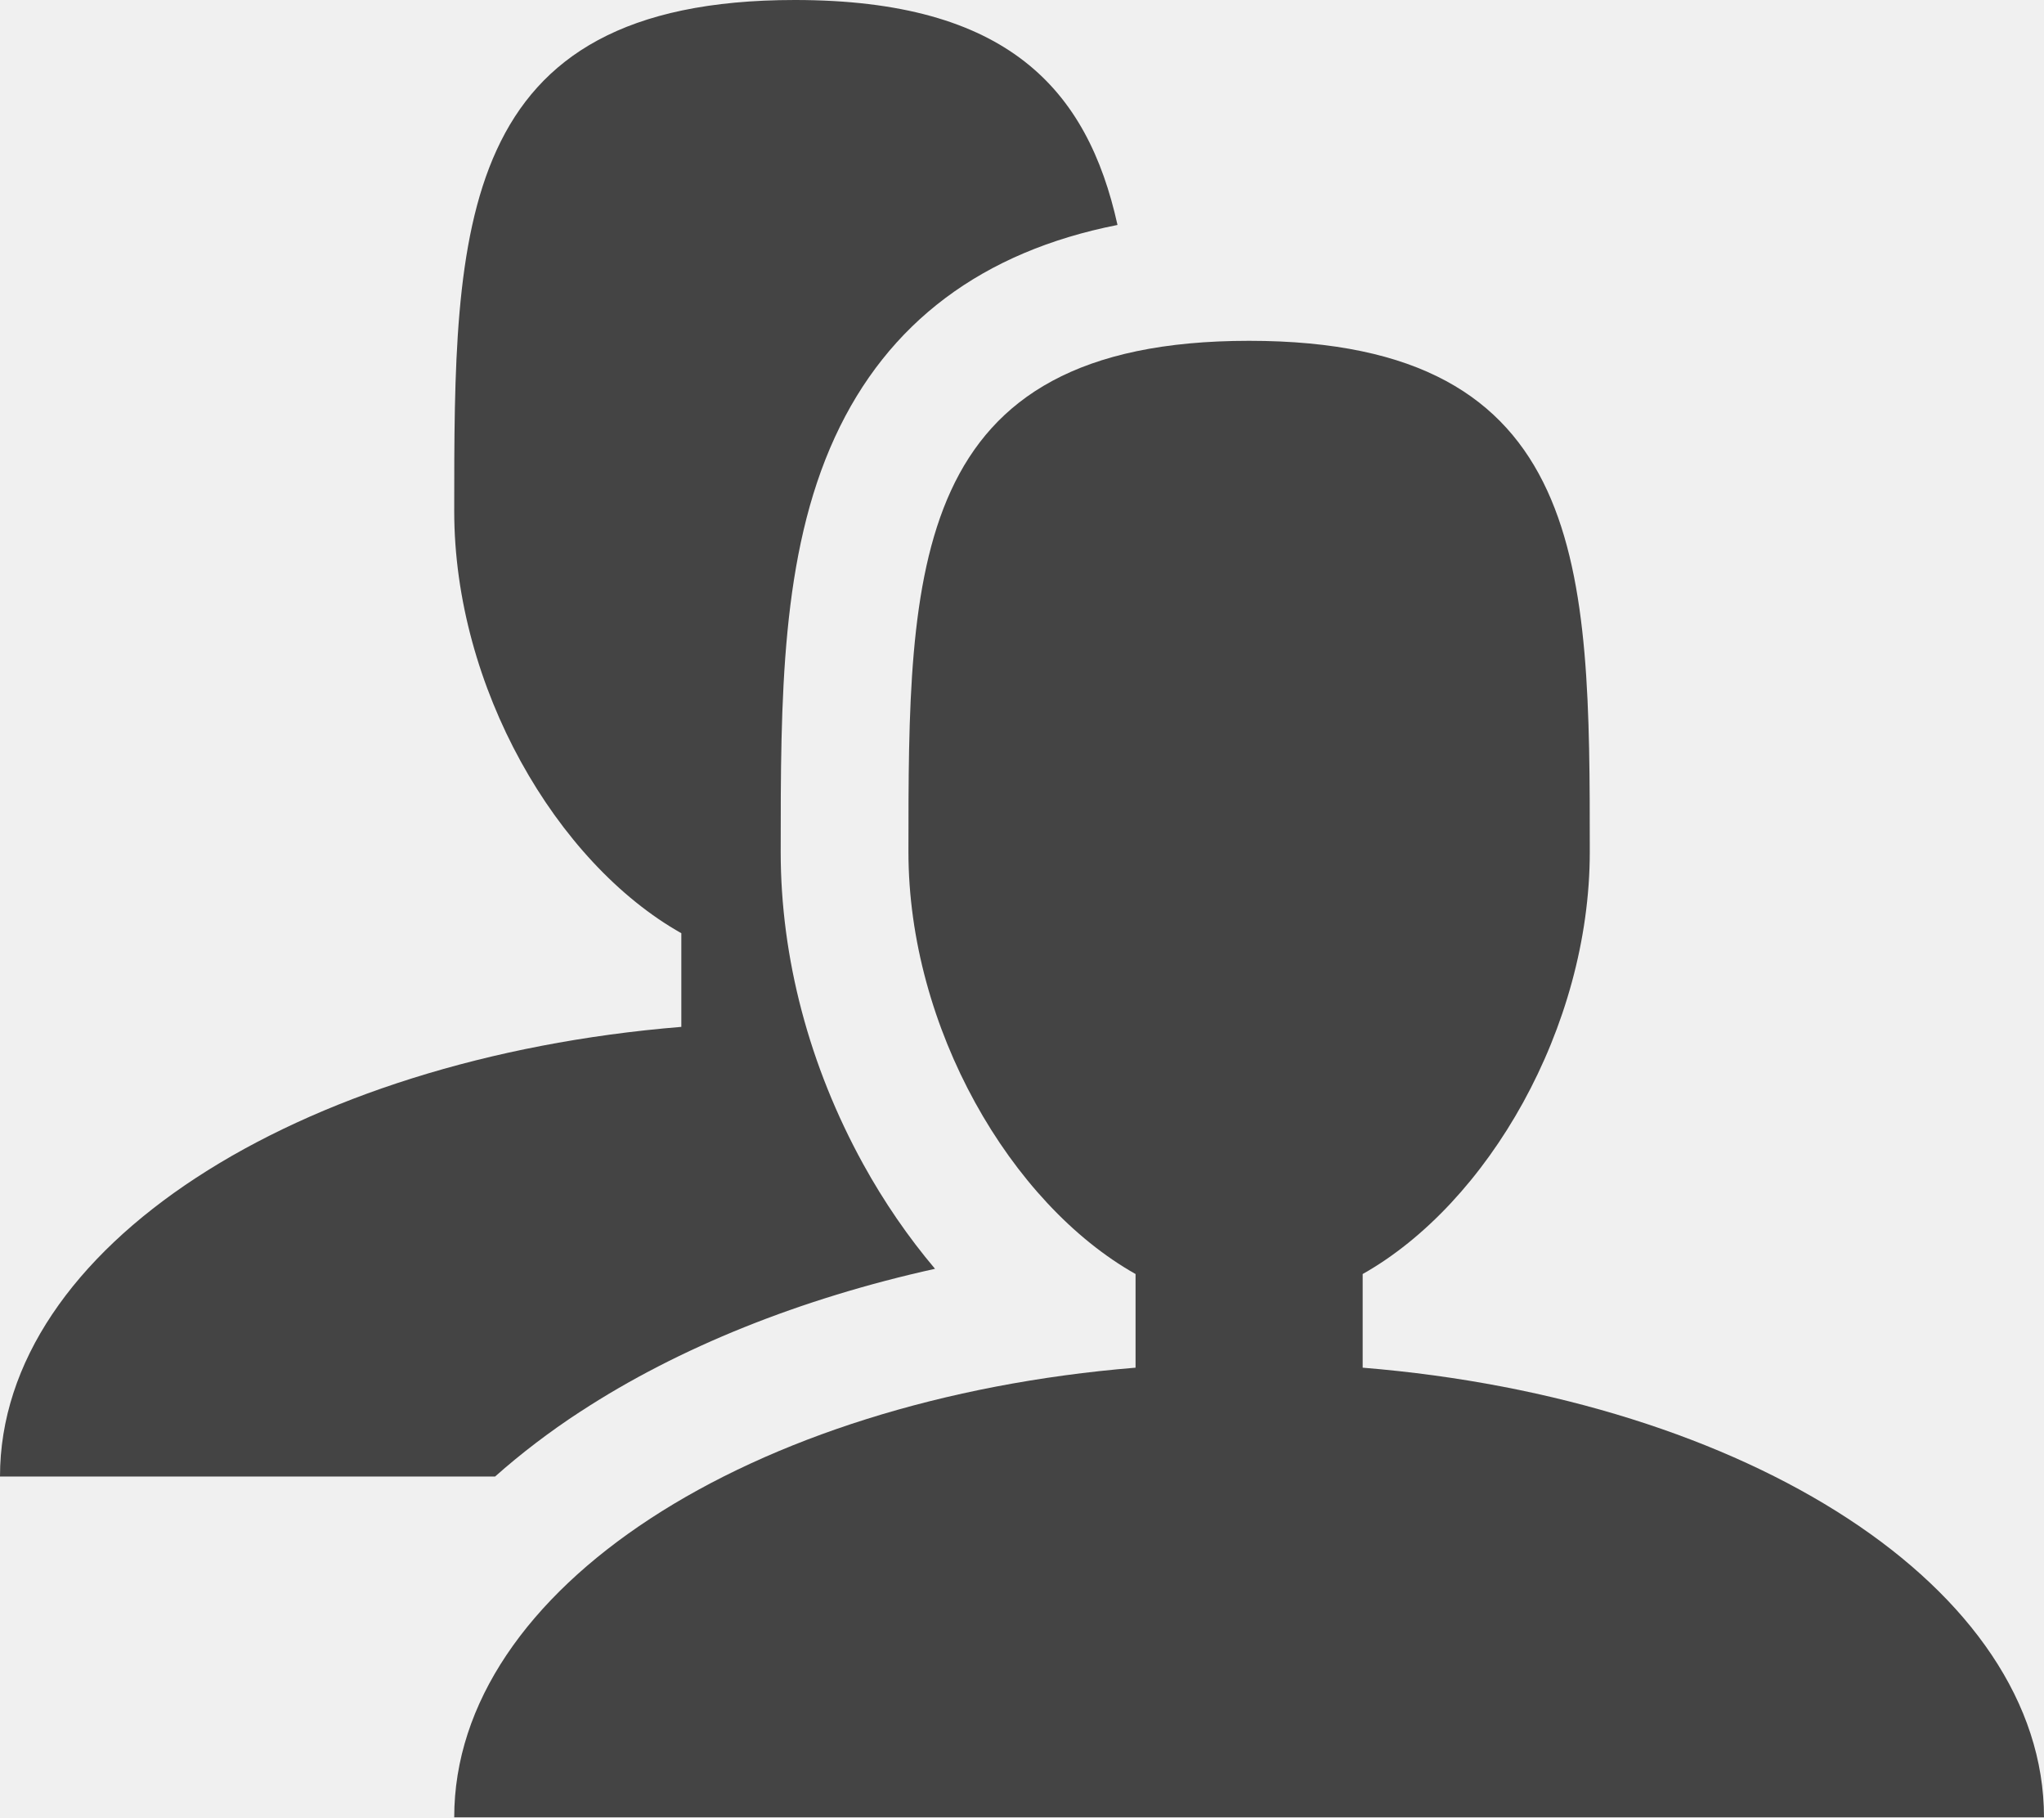
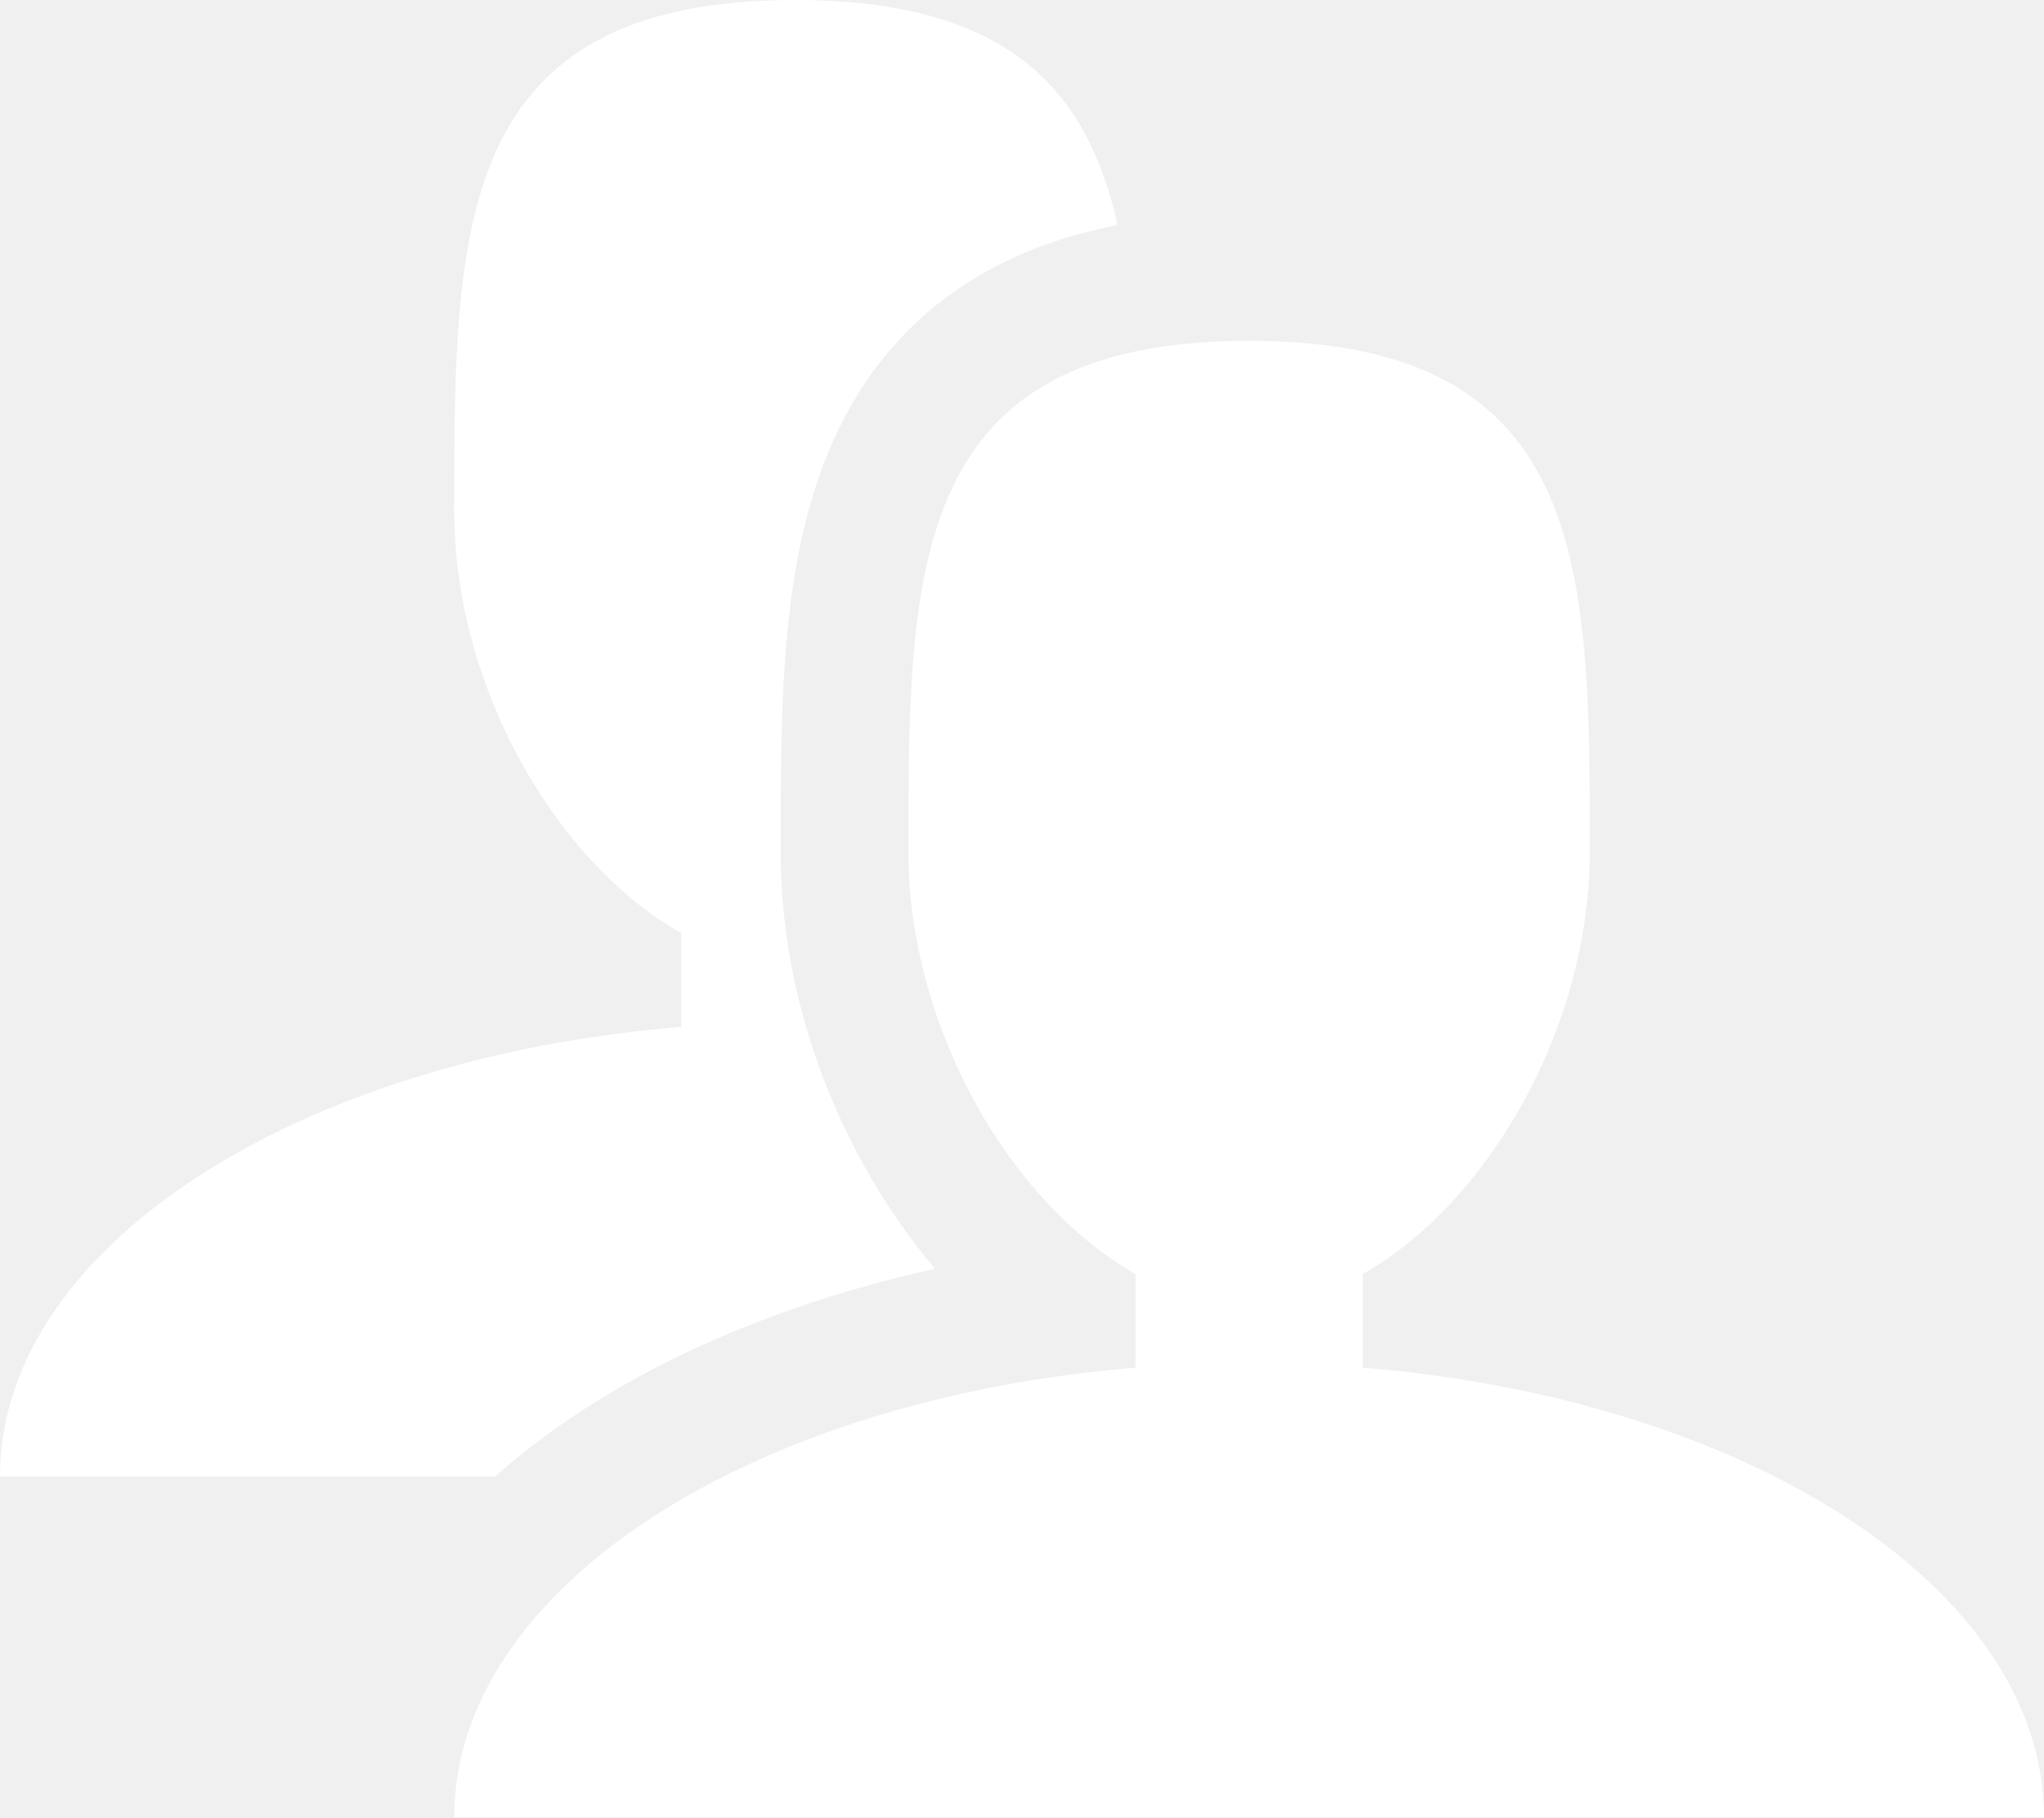
<svg xmlns="http://www.w3.org/2000/svg" version="1.1" width="36" height="32" viewBox="0 0 36 32">
-   <path fill="#444" d="M24 24.082v-1.649c2.203-1.241 4-4.337 4-7.432 0-4.971 0-9-6-9s-6 4.029-6 9c0 3.096 1.797 6.191 4 7.432v1.649c-6.784 0.555-12 3.888-12 7.918h28c0-4.030-5.216-7.364-12-7.918z" />
-   <path fill="#444" d="M10.225 24.854c1.728-1.13 3.877-1.989 6.243-2.513-0.47-0.556-0.897-1.176-1.265-1.844-0.95-1.726-1.453-3.627-1.453-5.497 0-2.689 0-5.228 0.956-7.305 0.928-2.016 2.598-3.265 4.976-3.734-0.529-2.39-1.936-3.961-5.682-3.961-6 0-6 4.029-6 9 0 3.096 1.797 6.191 4 7.432v1.649c-6.784 0.555-12 3.888-12 7.918h8.719c0.454-0.403 0.956-0.787 1.506-1.146z" />
+   <path fill="#ffffff" d="M24 24.082v-1.649c2.203-1.241 4-4.337 4-7.432 0-4.971 0-9-6-9s-6 4.029-6 9c0 3.096 1.797 6.191 4 7.432v1.649c-6.784 0.555-12 3.888-12 7.918h28c0-4.030-5.216-7.364-12-7.918z" />
+   <path fill="#ffffff" d="M10.225 24.854c1.728-1.13 3.877-1.989 6.243-2.513-0.47-0.556-0.897-1.176-1.265-1.844-0.95-1.726-1.453-3.627-1.453-5.497 0-2.689 0-5.228 0.956-7.305 0.928-2.016 2.598-3.265 4.976-3.734-0.529-2.39-1.936-3.961-5.682-3.961-6 0-6 4.029-6 9 0 3.096 1.797 6.191 4 7.432v1.649c-6.784 0.555-12 3.888-12 7.918h8.719c0.454-0.403 0.956-0.787 1.506-1.146z" />
</svg>
